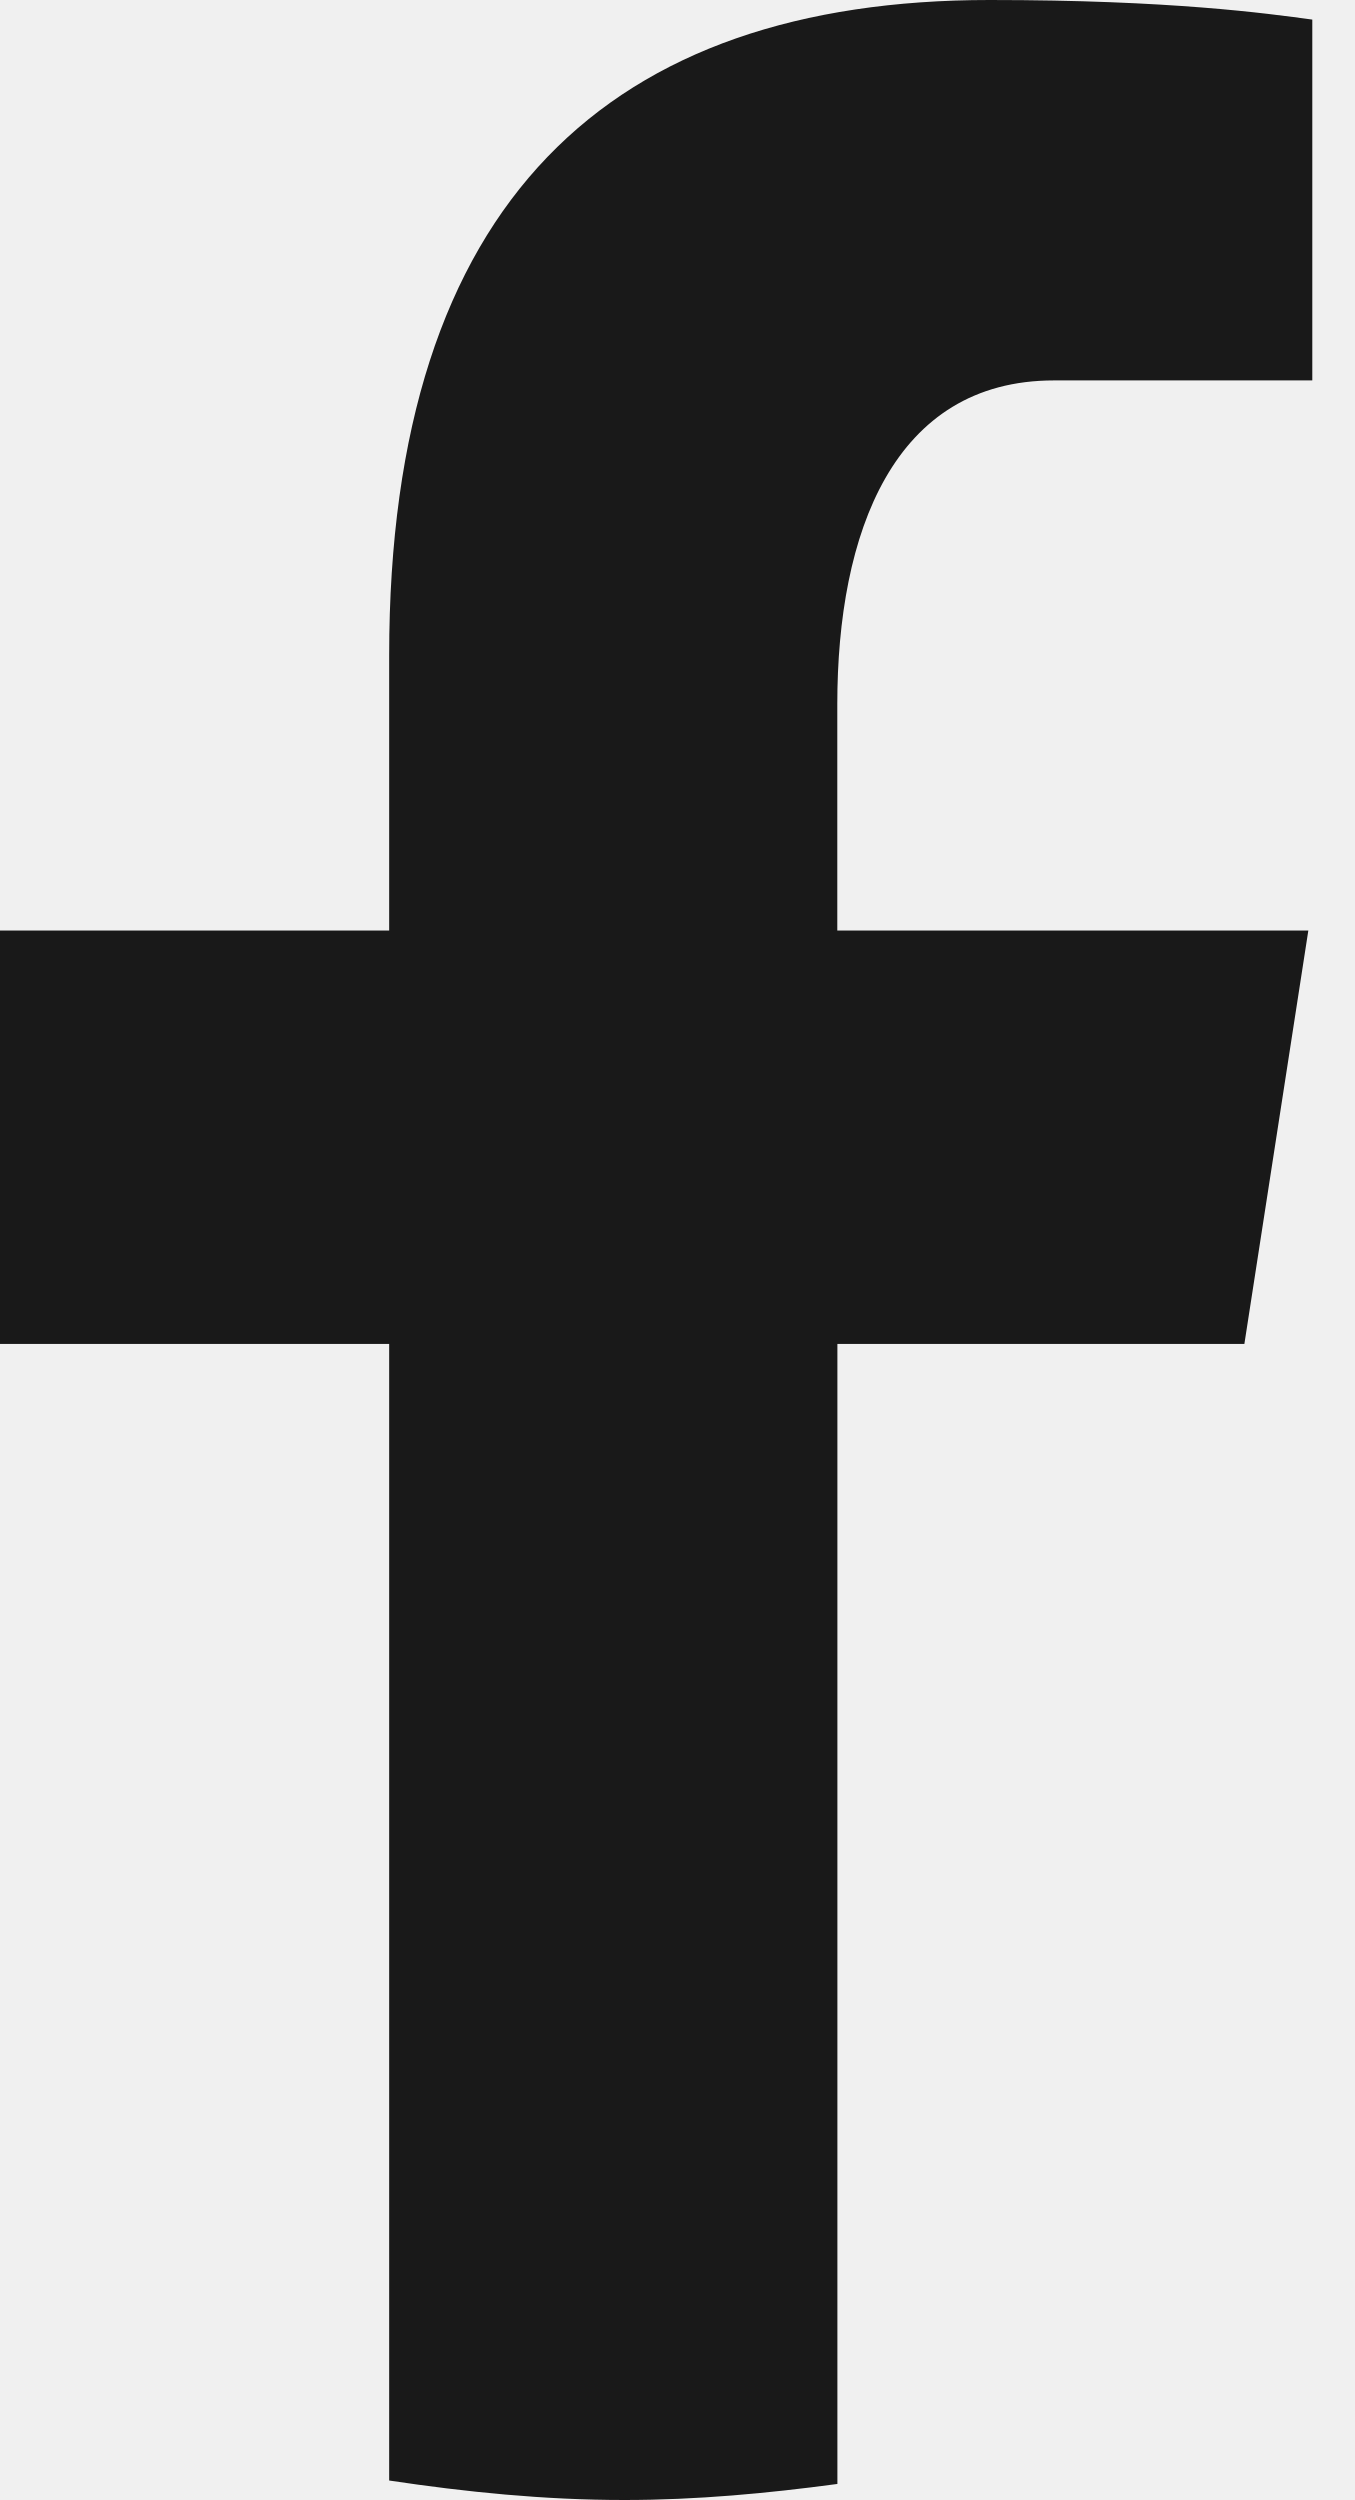
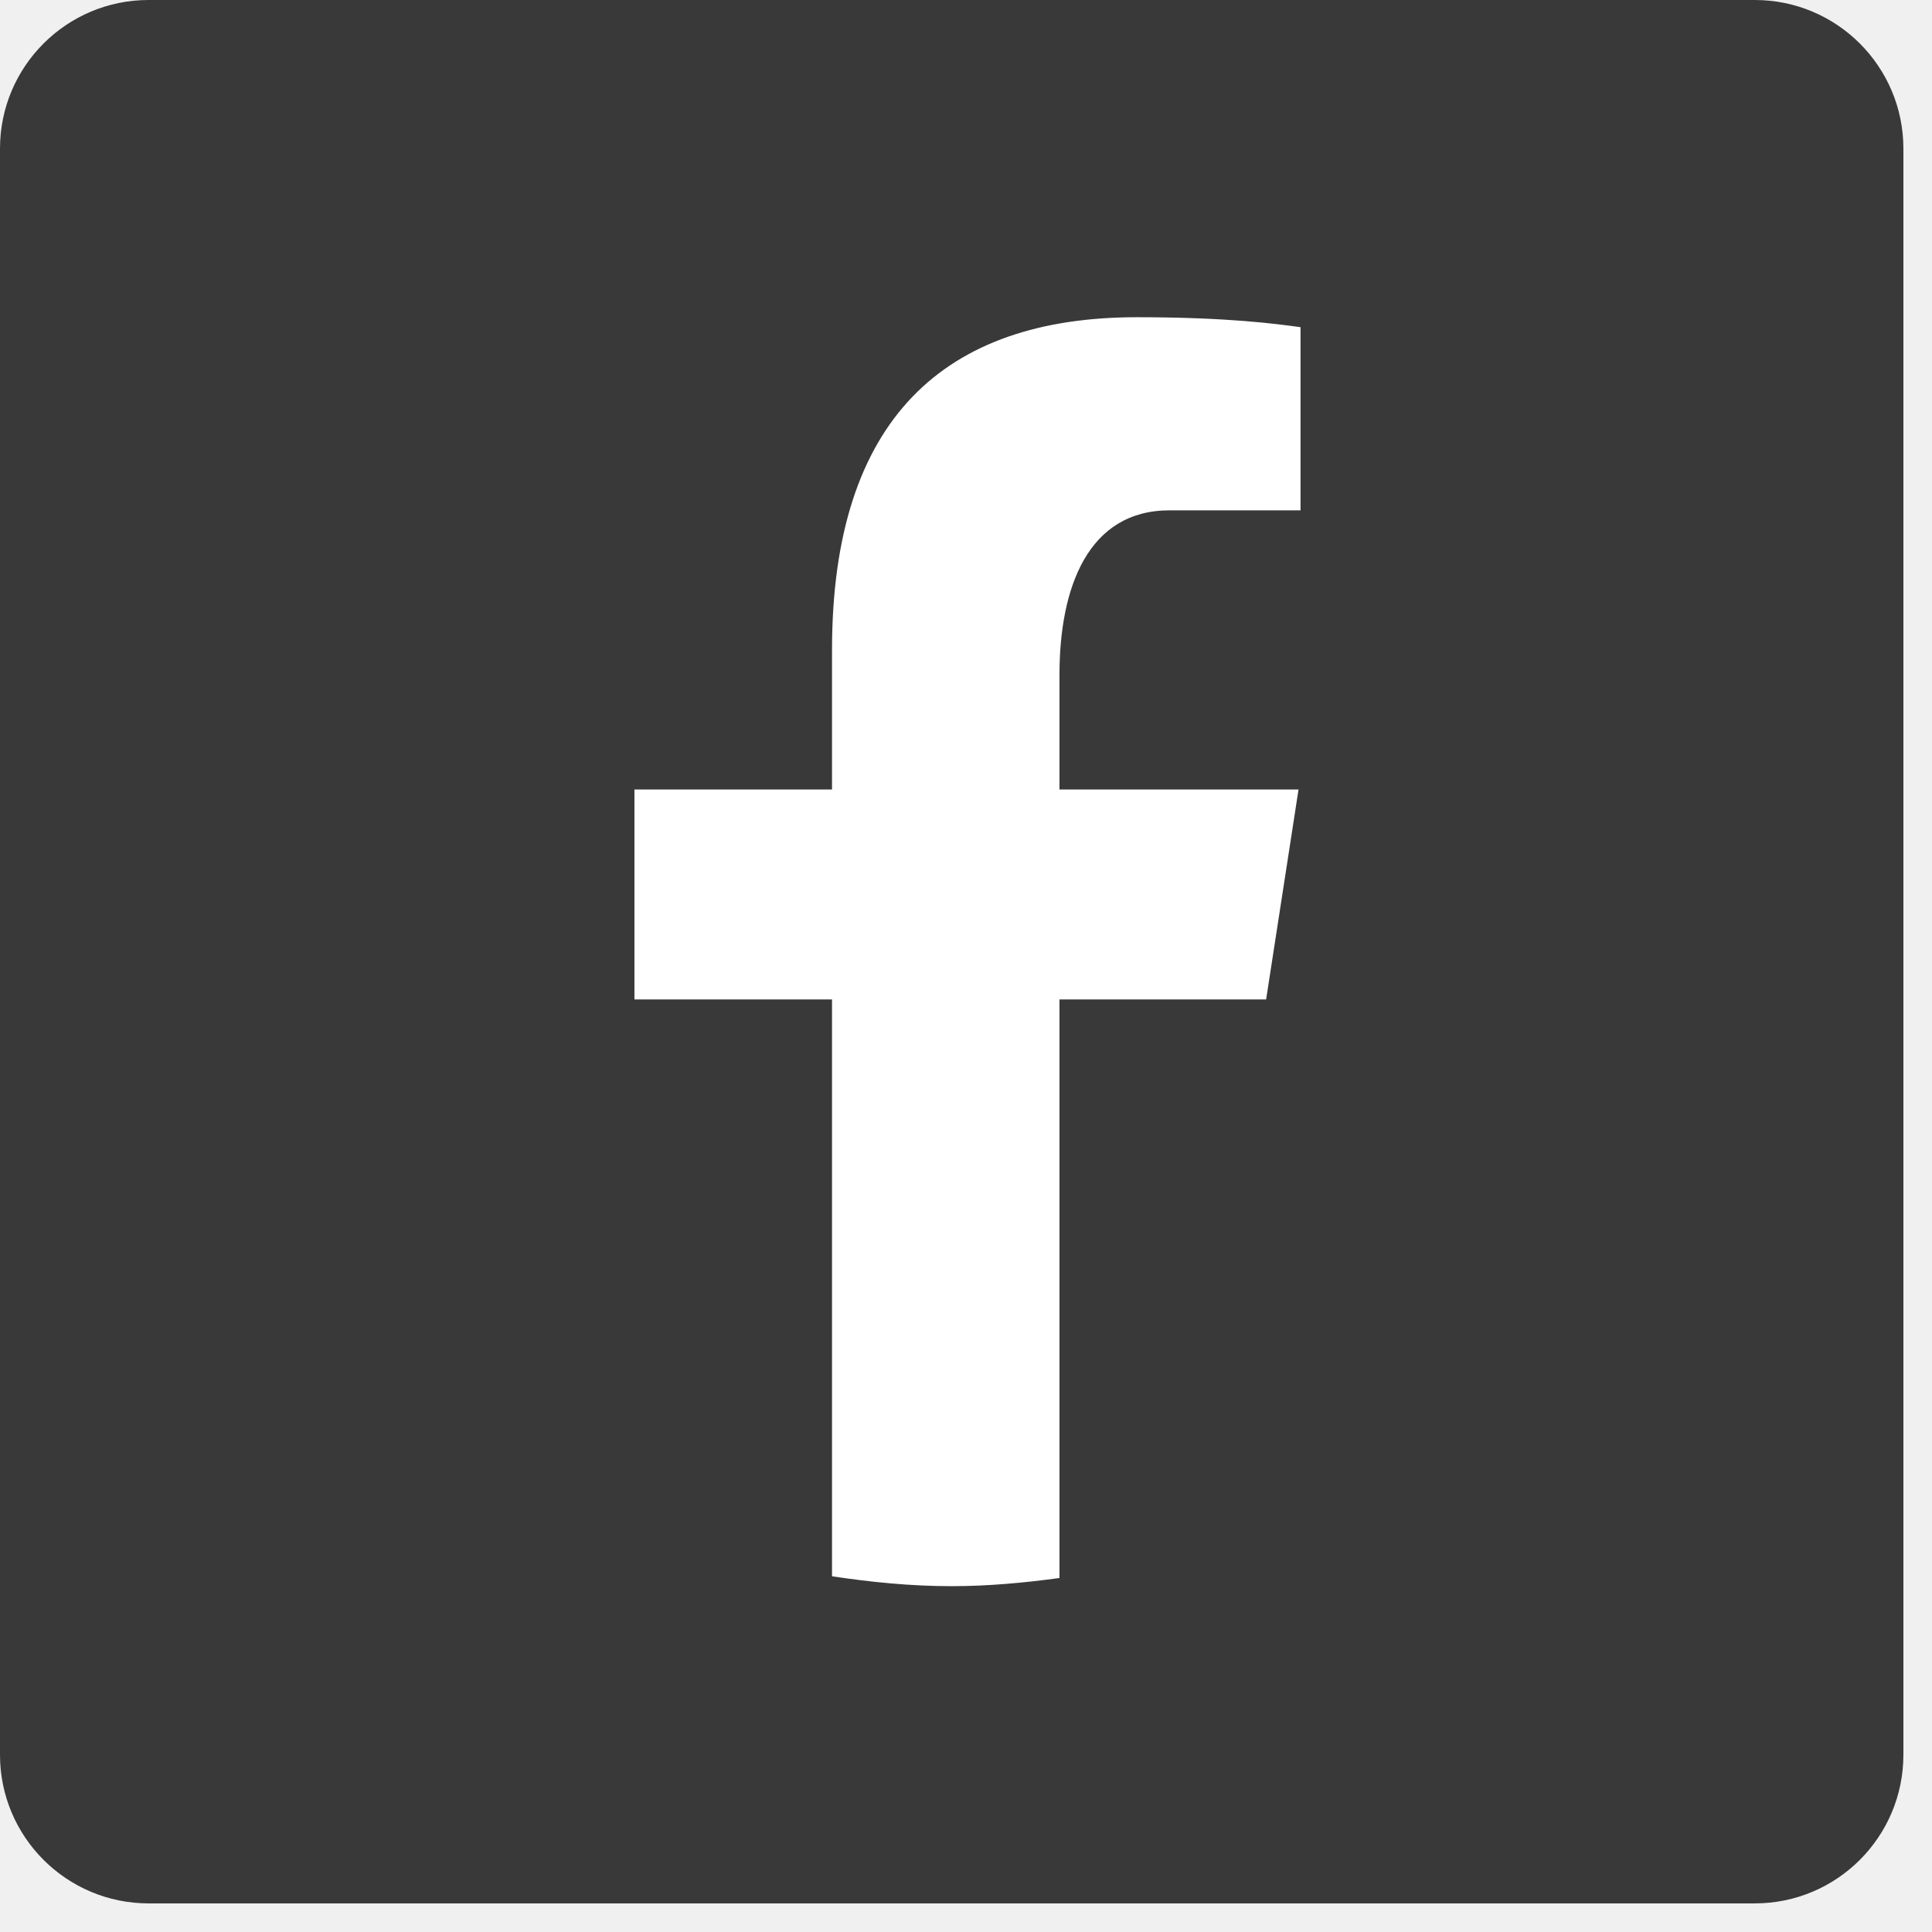
- <svg xmlns="http://www.w3.org/2000/svg" width="13" height="24" viewBox="0 0 13 24" fill="none">
-   <path d="M8.039 12.902H11.946L12.56 8.933H8.038V6.763C8.038 5.114 8.577 3.652 10.119 3.652H12.598V0.188C12.162 0.129 11.241 0 9.501 0C5.867 0 3.736 1.919 3.736 6.292V8.933H0V12.902H3.736V23.813C4.476 23.924 5.225 24 5.995 24C6.69 24 7.369 23.936 8.039 23.846V12.902Z" fill="#191919" />
+ <svg xmlns="http://www.w3.org/2000/svg" width="26" height="26" viewBox="0 0 26 26" fill="none">
+   <rect width="25.615" height="25.615" rx="2" fill="#393939" />
+   <path d="M14.258 13.45H17.039L17.475 10.625H14.258V9.081C14.258 7.908 14.641 6.868 15.739 6.868H17.502V4.403C17.193 4.361 16.537 4.269 15.299 4.269C12.713 4.269 11.197 5.635 11.197 8.746V10.625H8.538V13.45H11.197V21.213C11.723 21.292 12.257 21.346 12.804 21.346C13.299 21.346 13.782 21.301 14.258 21.236V13.45Z" fill="white" />
</svg>
